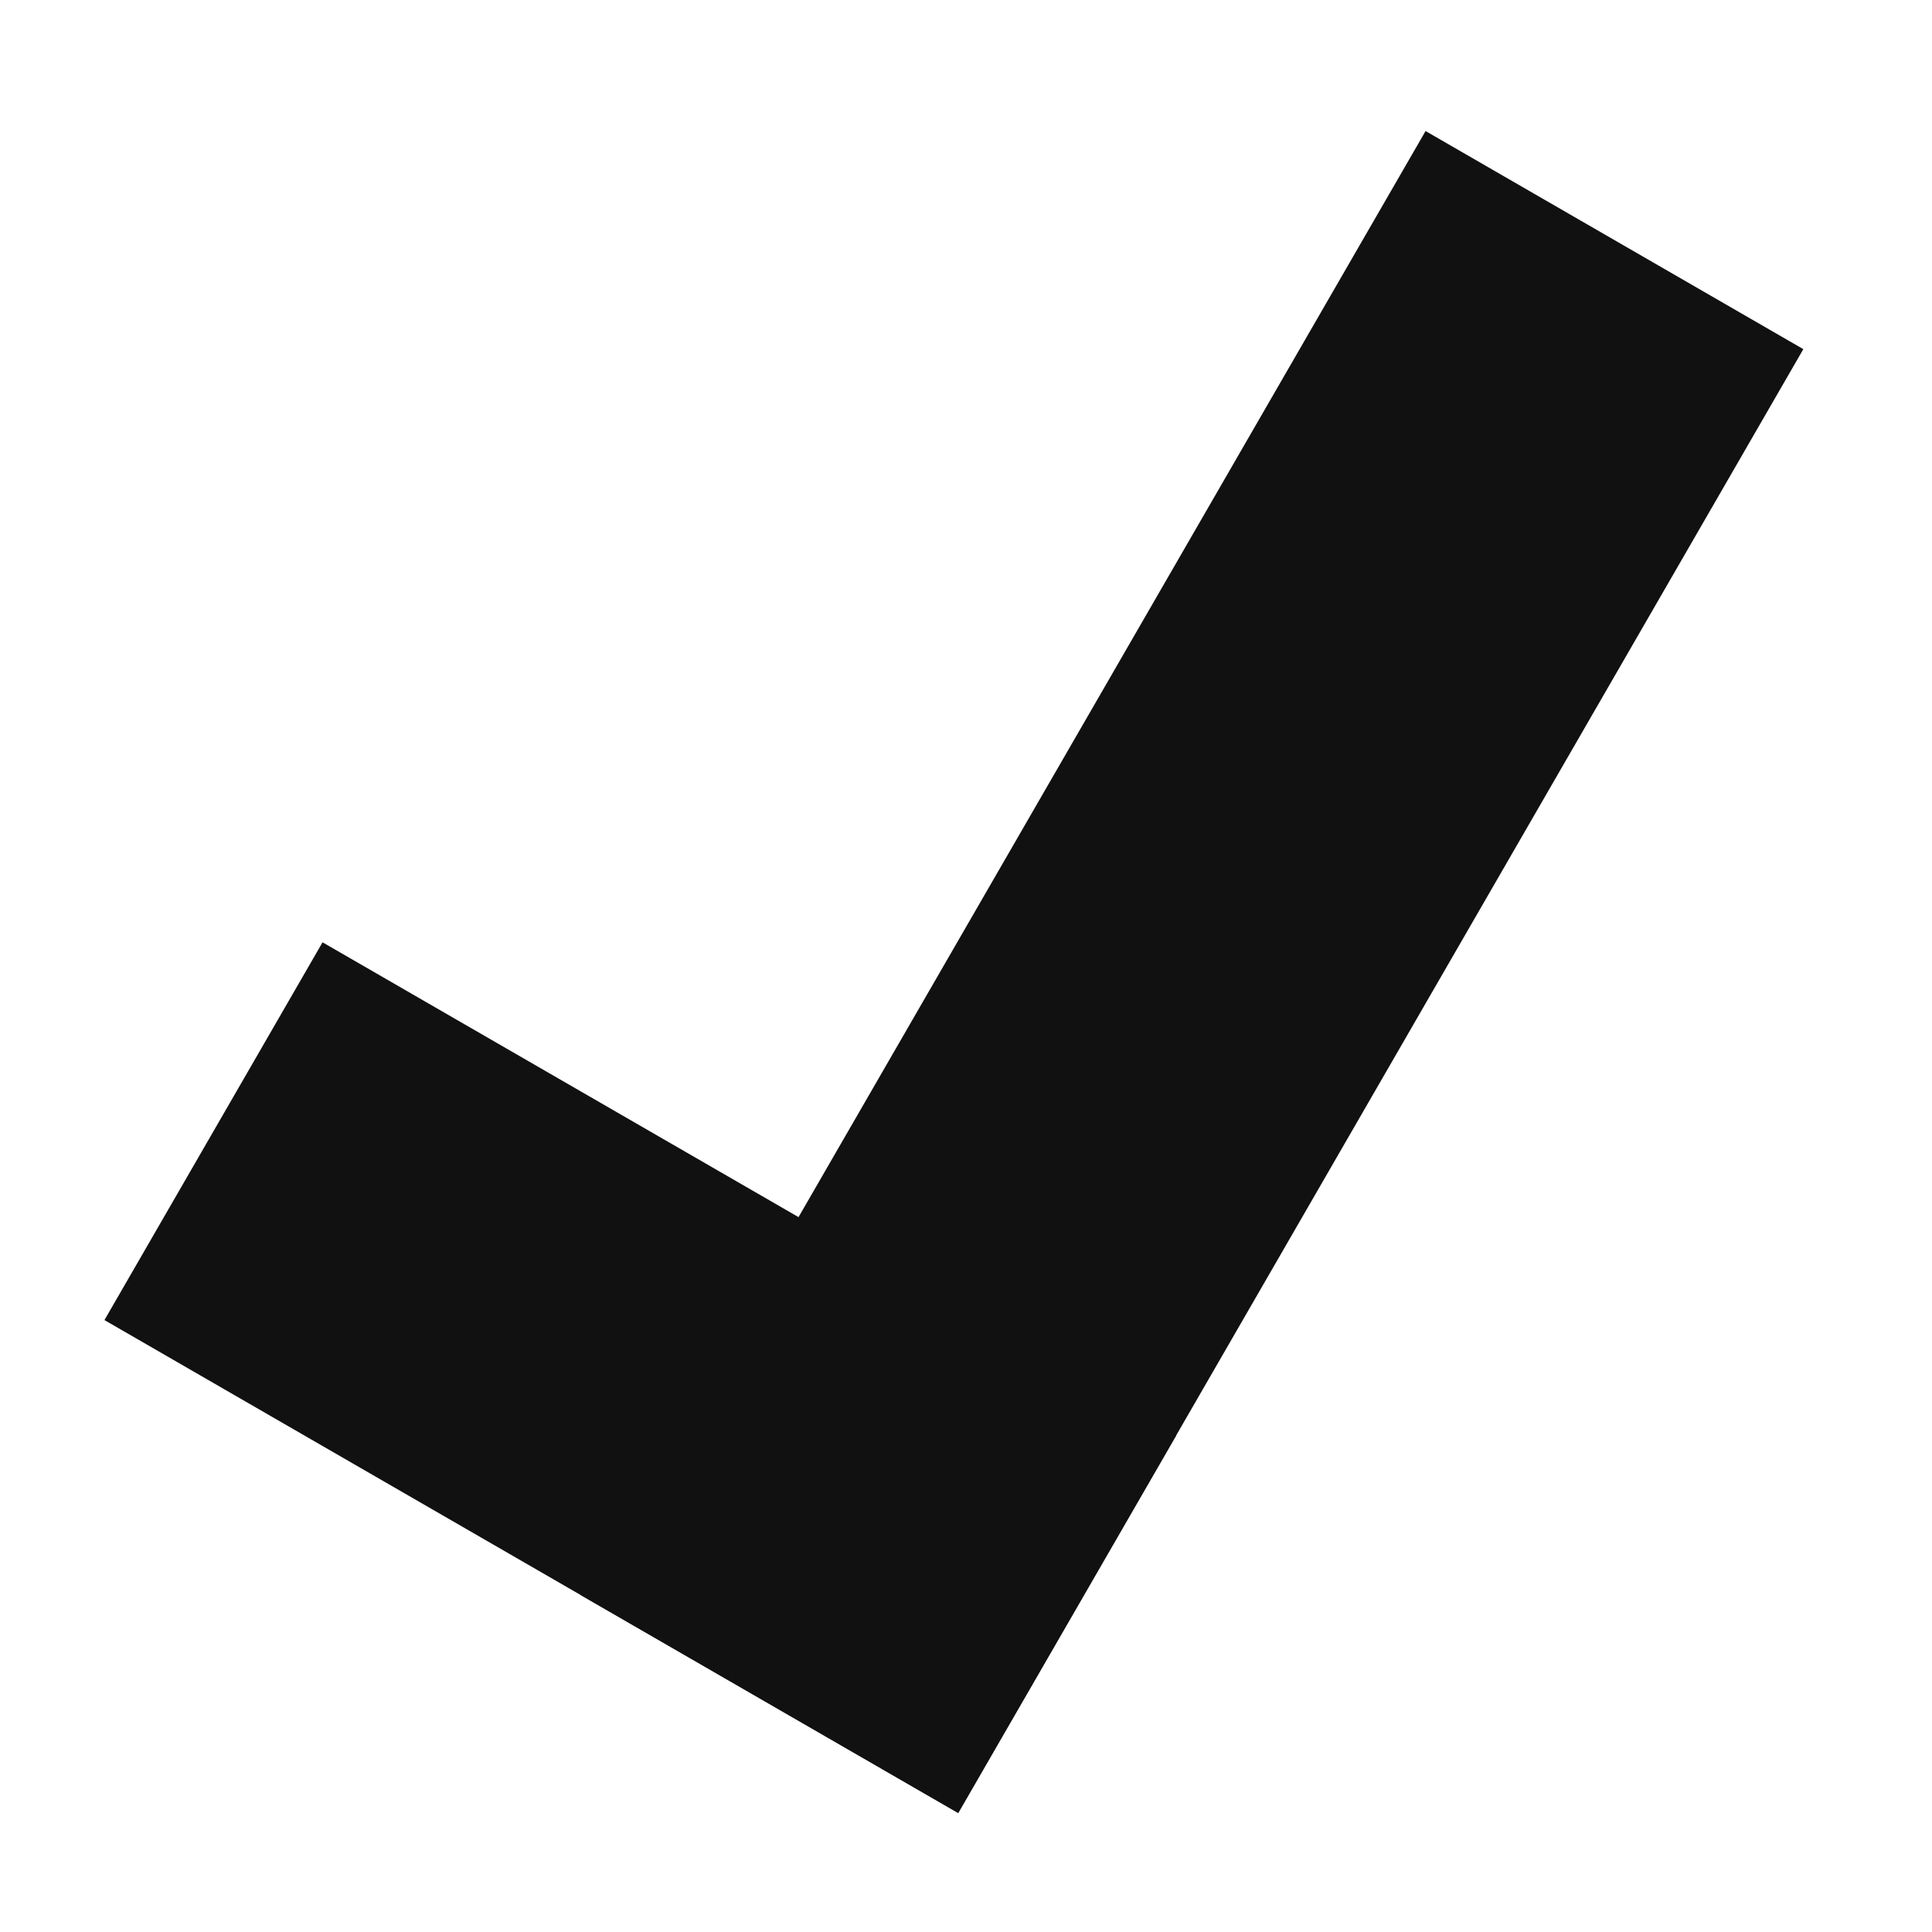
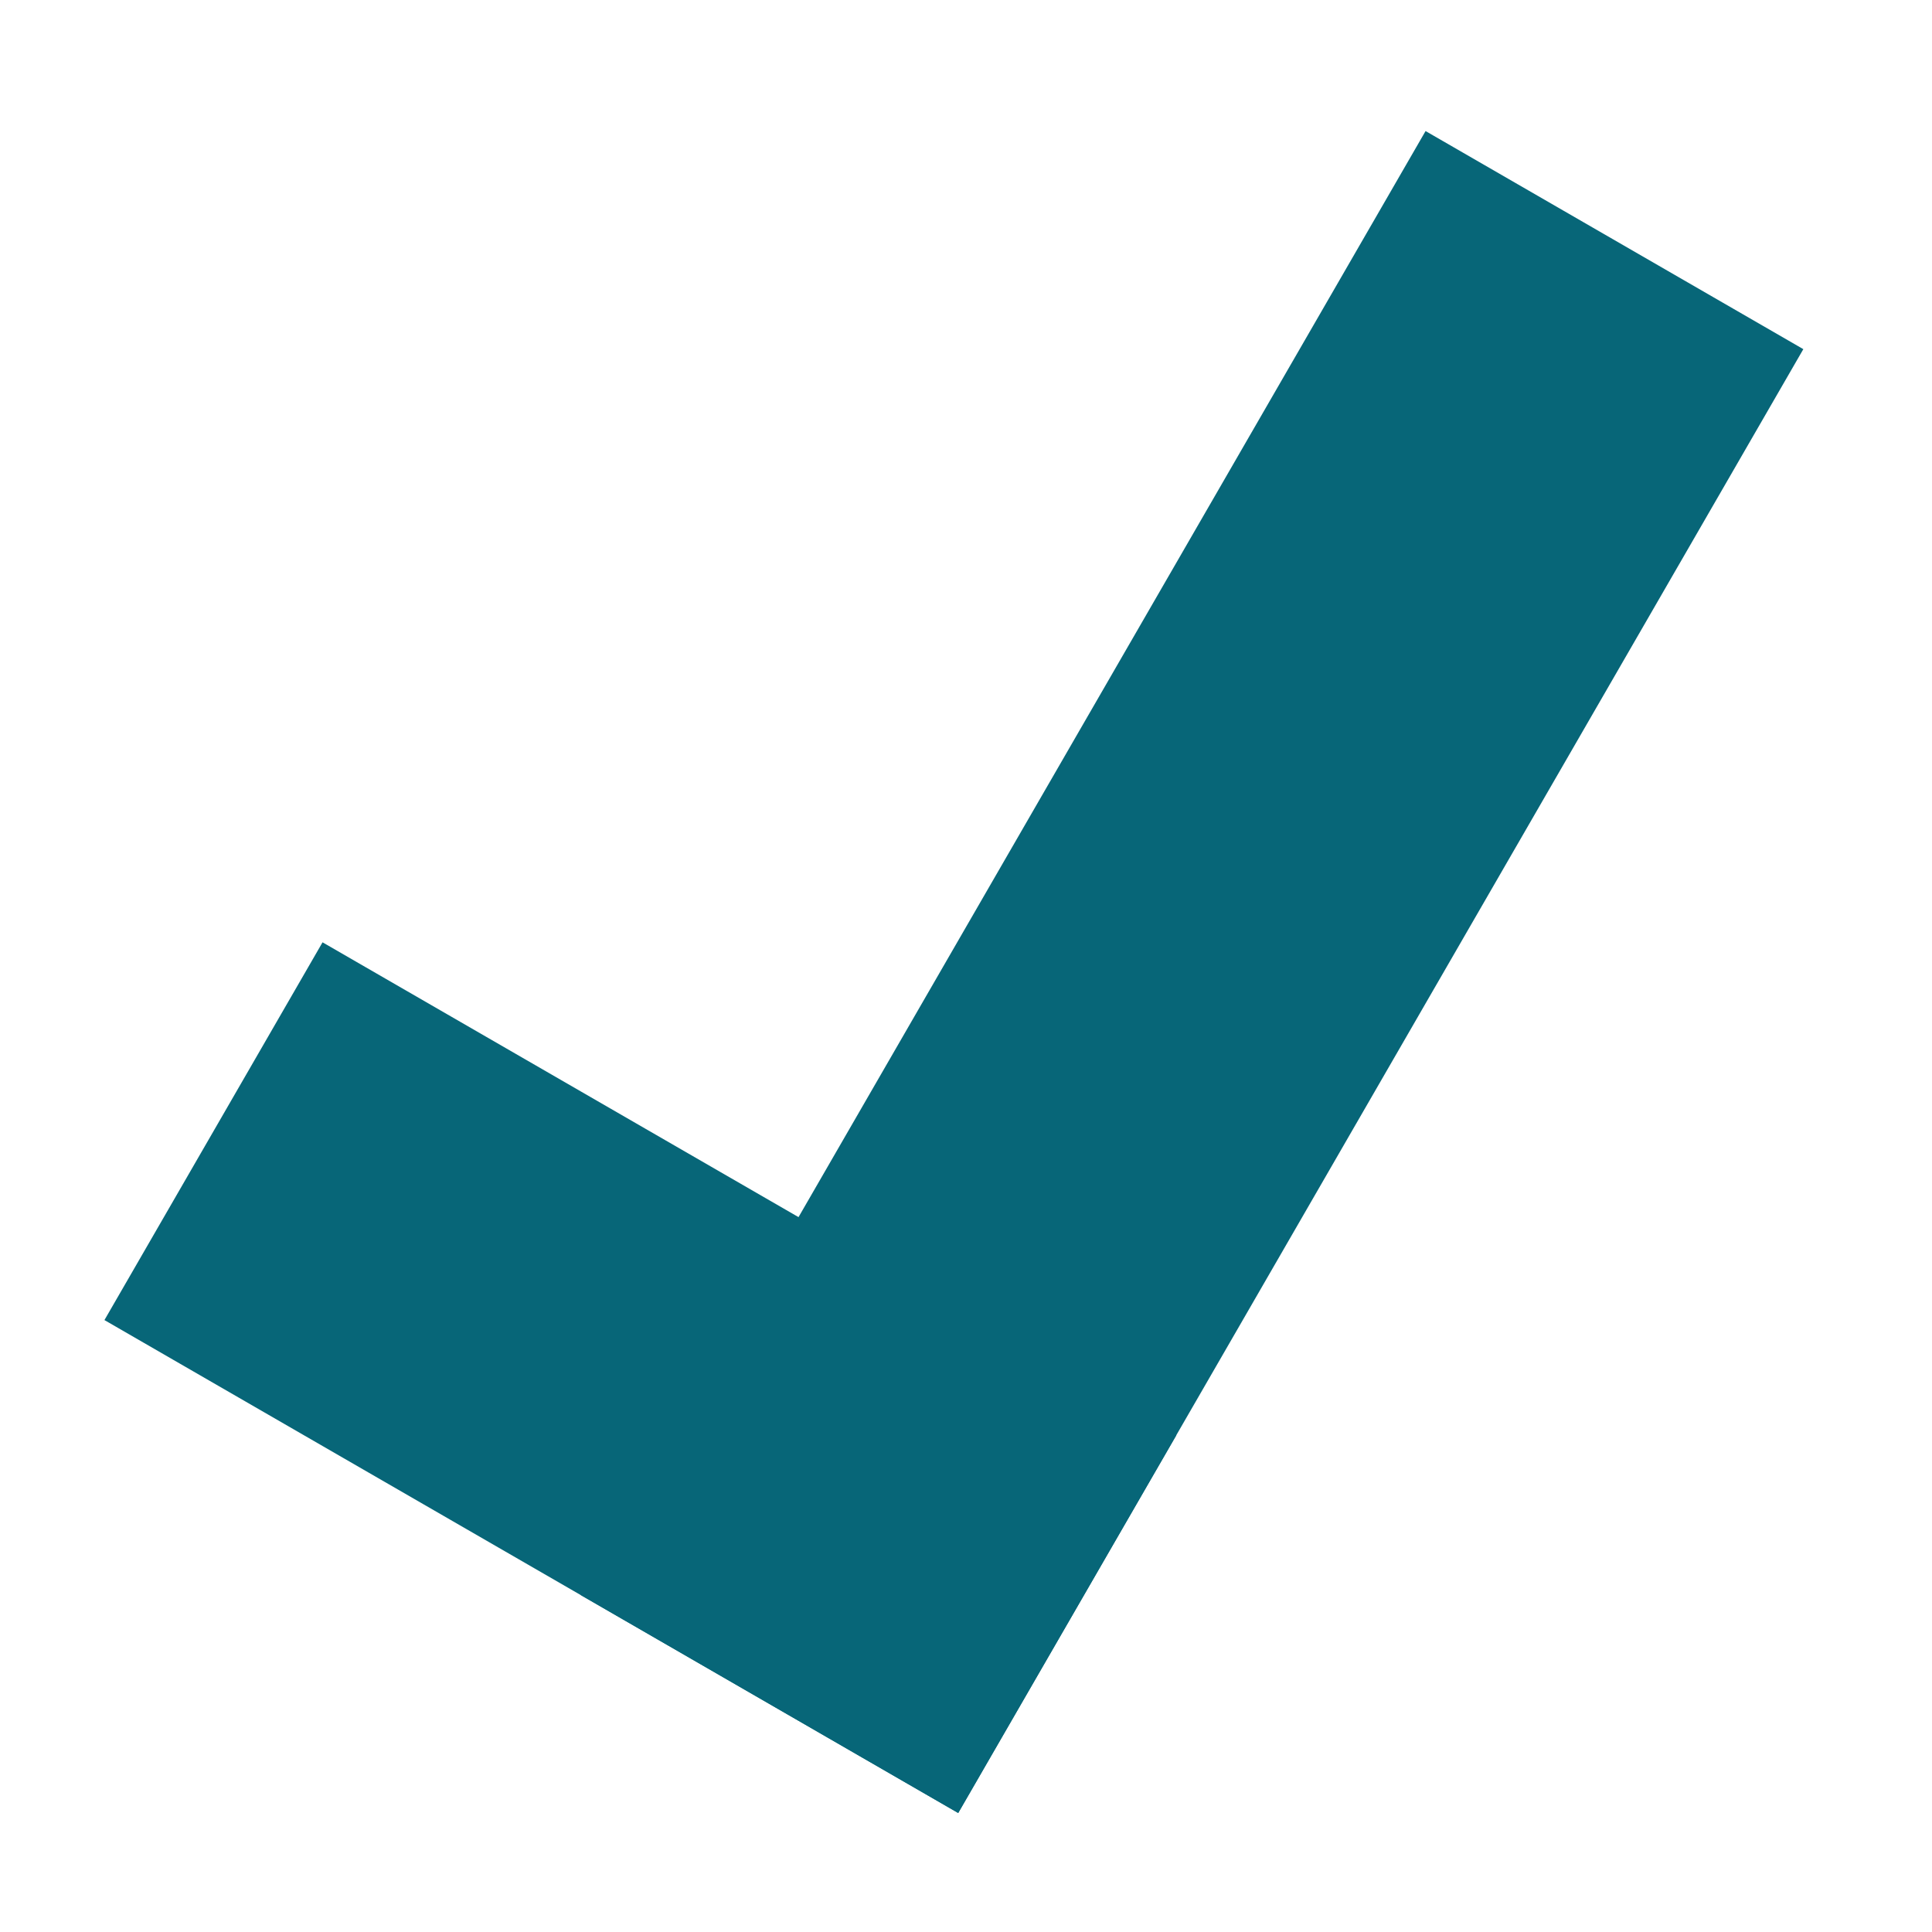
- <svg xmlns="http://www.w3.org/2000/svg" height="50mm" width="50mm" version="1.1" viewBox="0 0 177.165 177.165">
-   <g transform="translate(0 -875.2)">
-     <rect style="stroke-width:0;fill:#111" transform="rotate(30)" height="155" width="40" y="702.99" x="556.82" />
-     <rect style="stroke-width:0;fill:#111" transform="rotate(30)" height="40" width="90.404" y="817.99" x="506.42" />
+ <svg xmlns="http://www.w3.org/2000/svg" height="50mm" width="50mm" version="1.1" viewBox="0 0 177.165 177.165" id="svg8">
+   <defs id="defs12" />
+   <g id="g825">
+     <rect style="fill:#076678;stroke-width:0;fill-opacity:1" transform="rotate(30)" height="155" width="40" y="-54.955" x="119.22" id="rect2" />
+     <rect style="fill:#076678;stroke-width:0;fill-opacity:1" transform="rotate(30)" height="40" width="90.404" y="60.045" x="68.82" id="rect4" />
  </g>
</svg>
